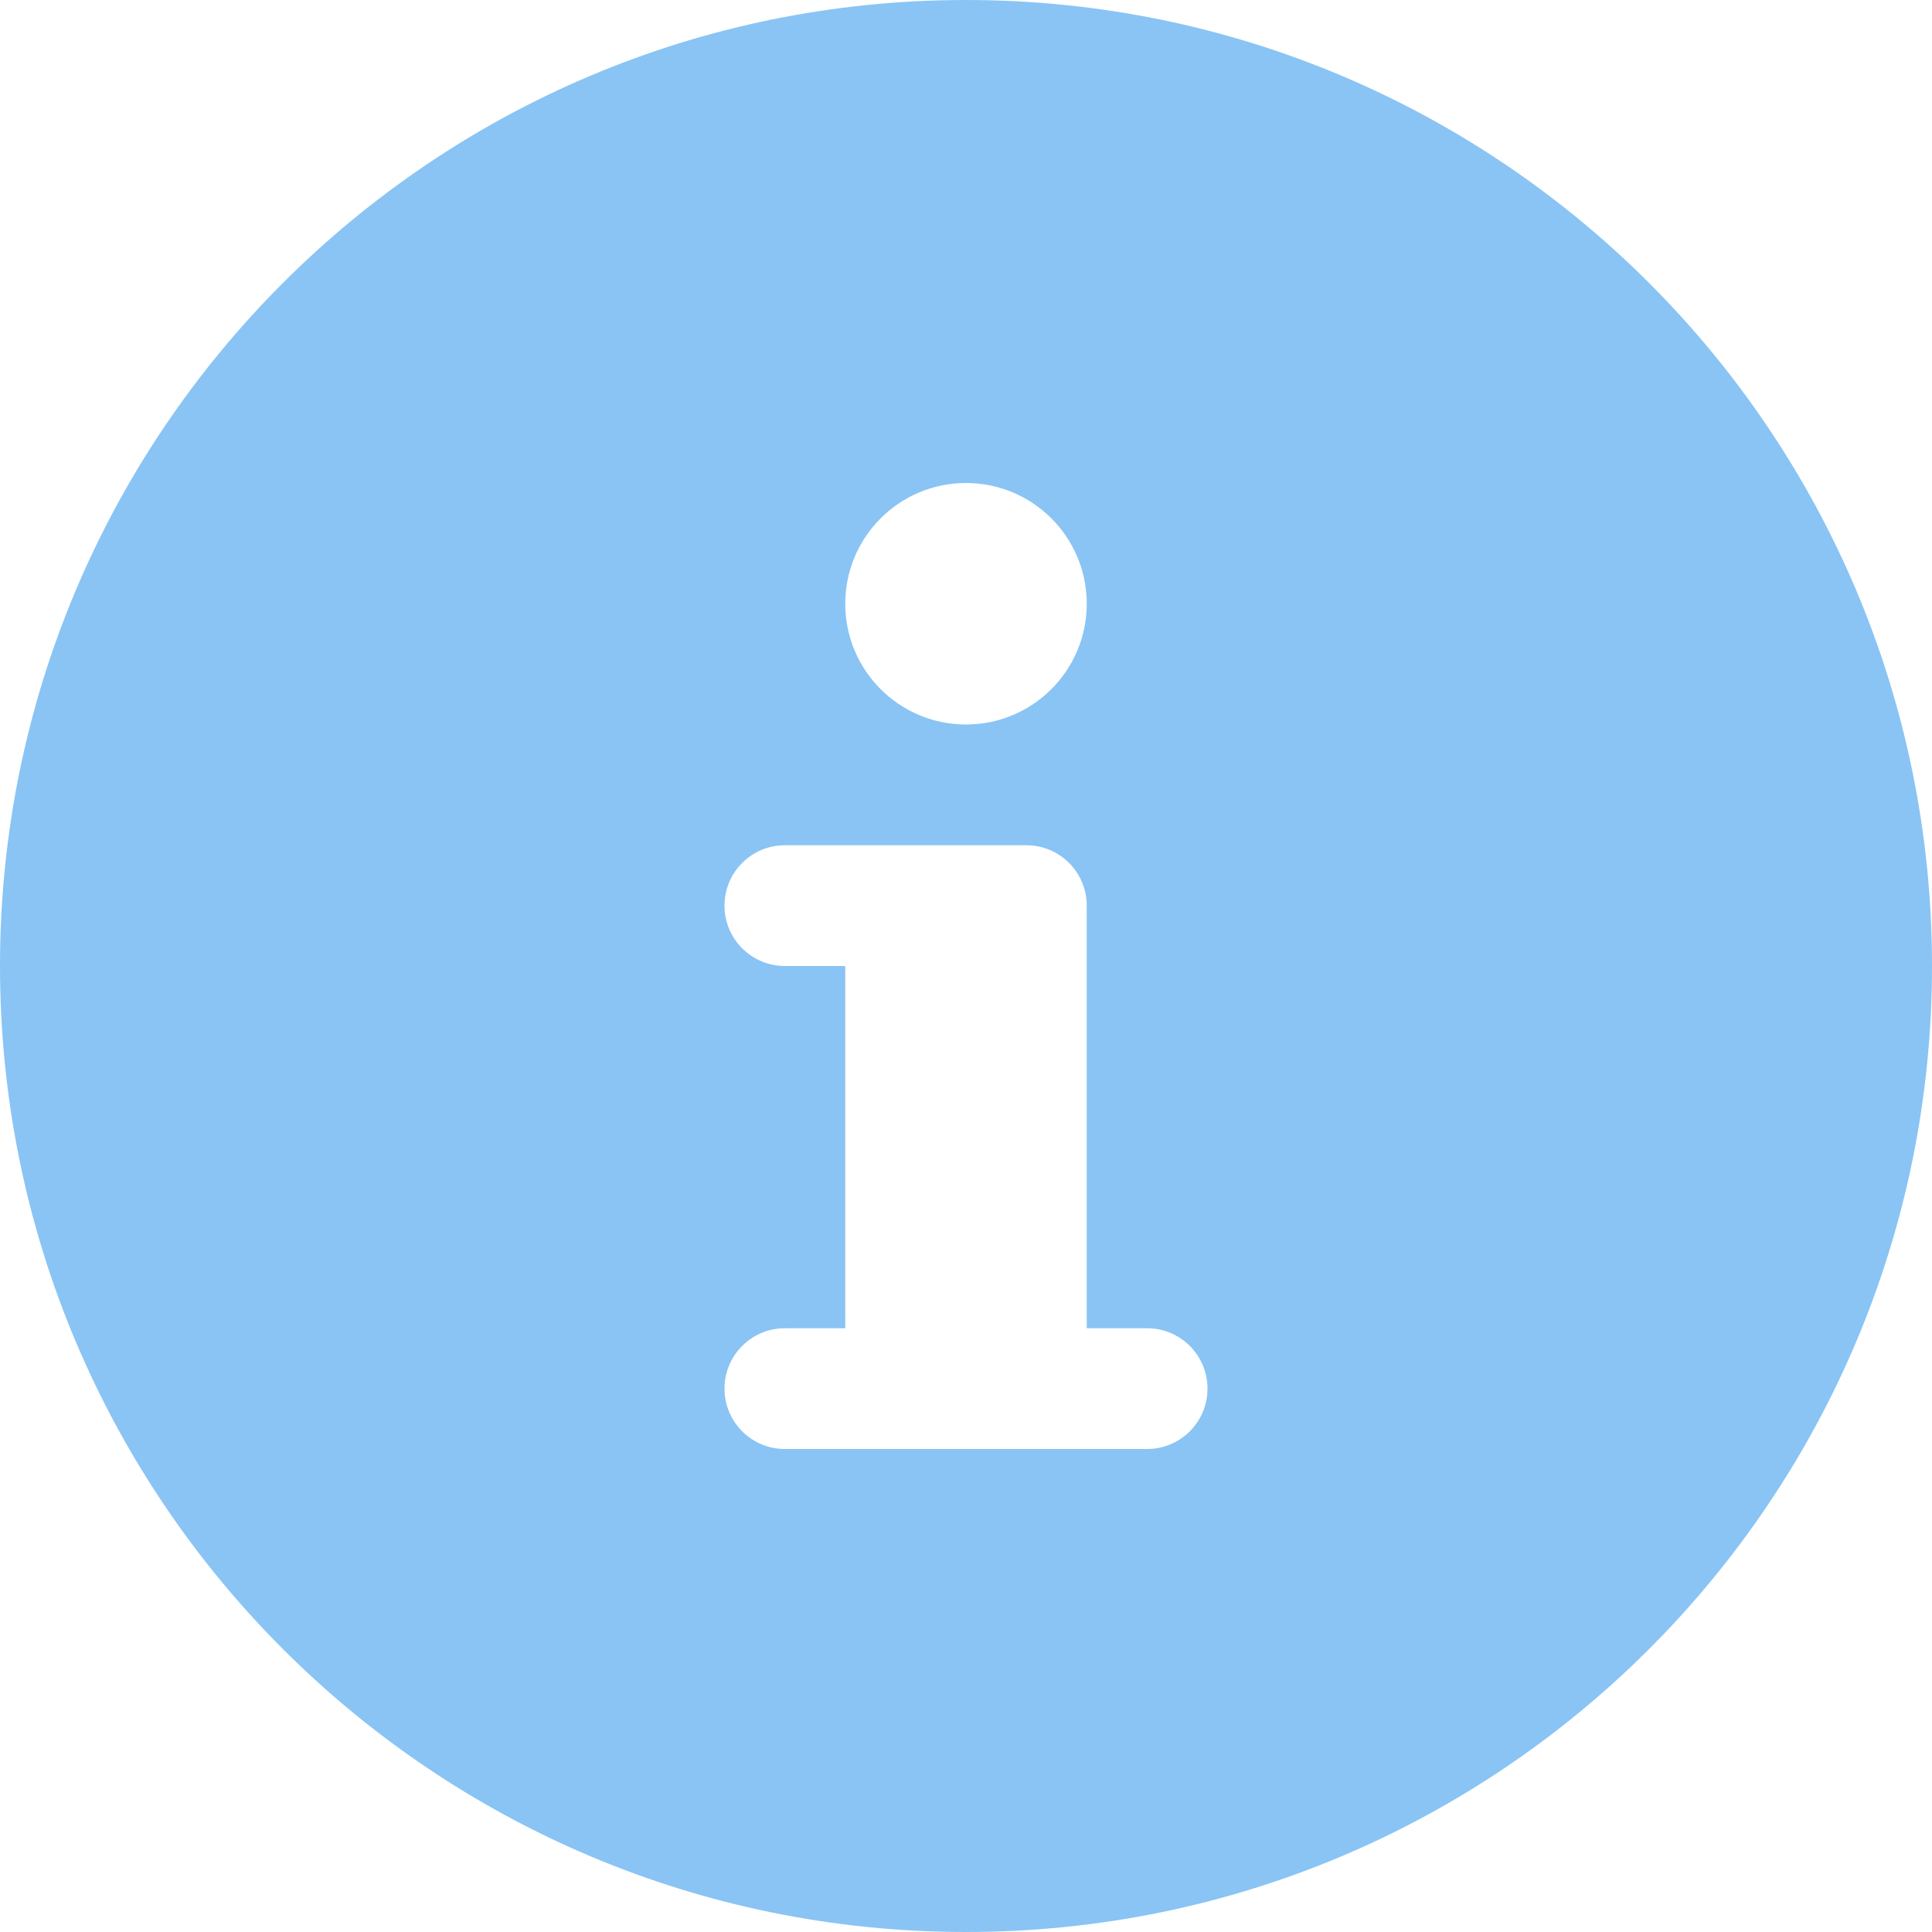
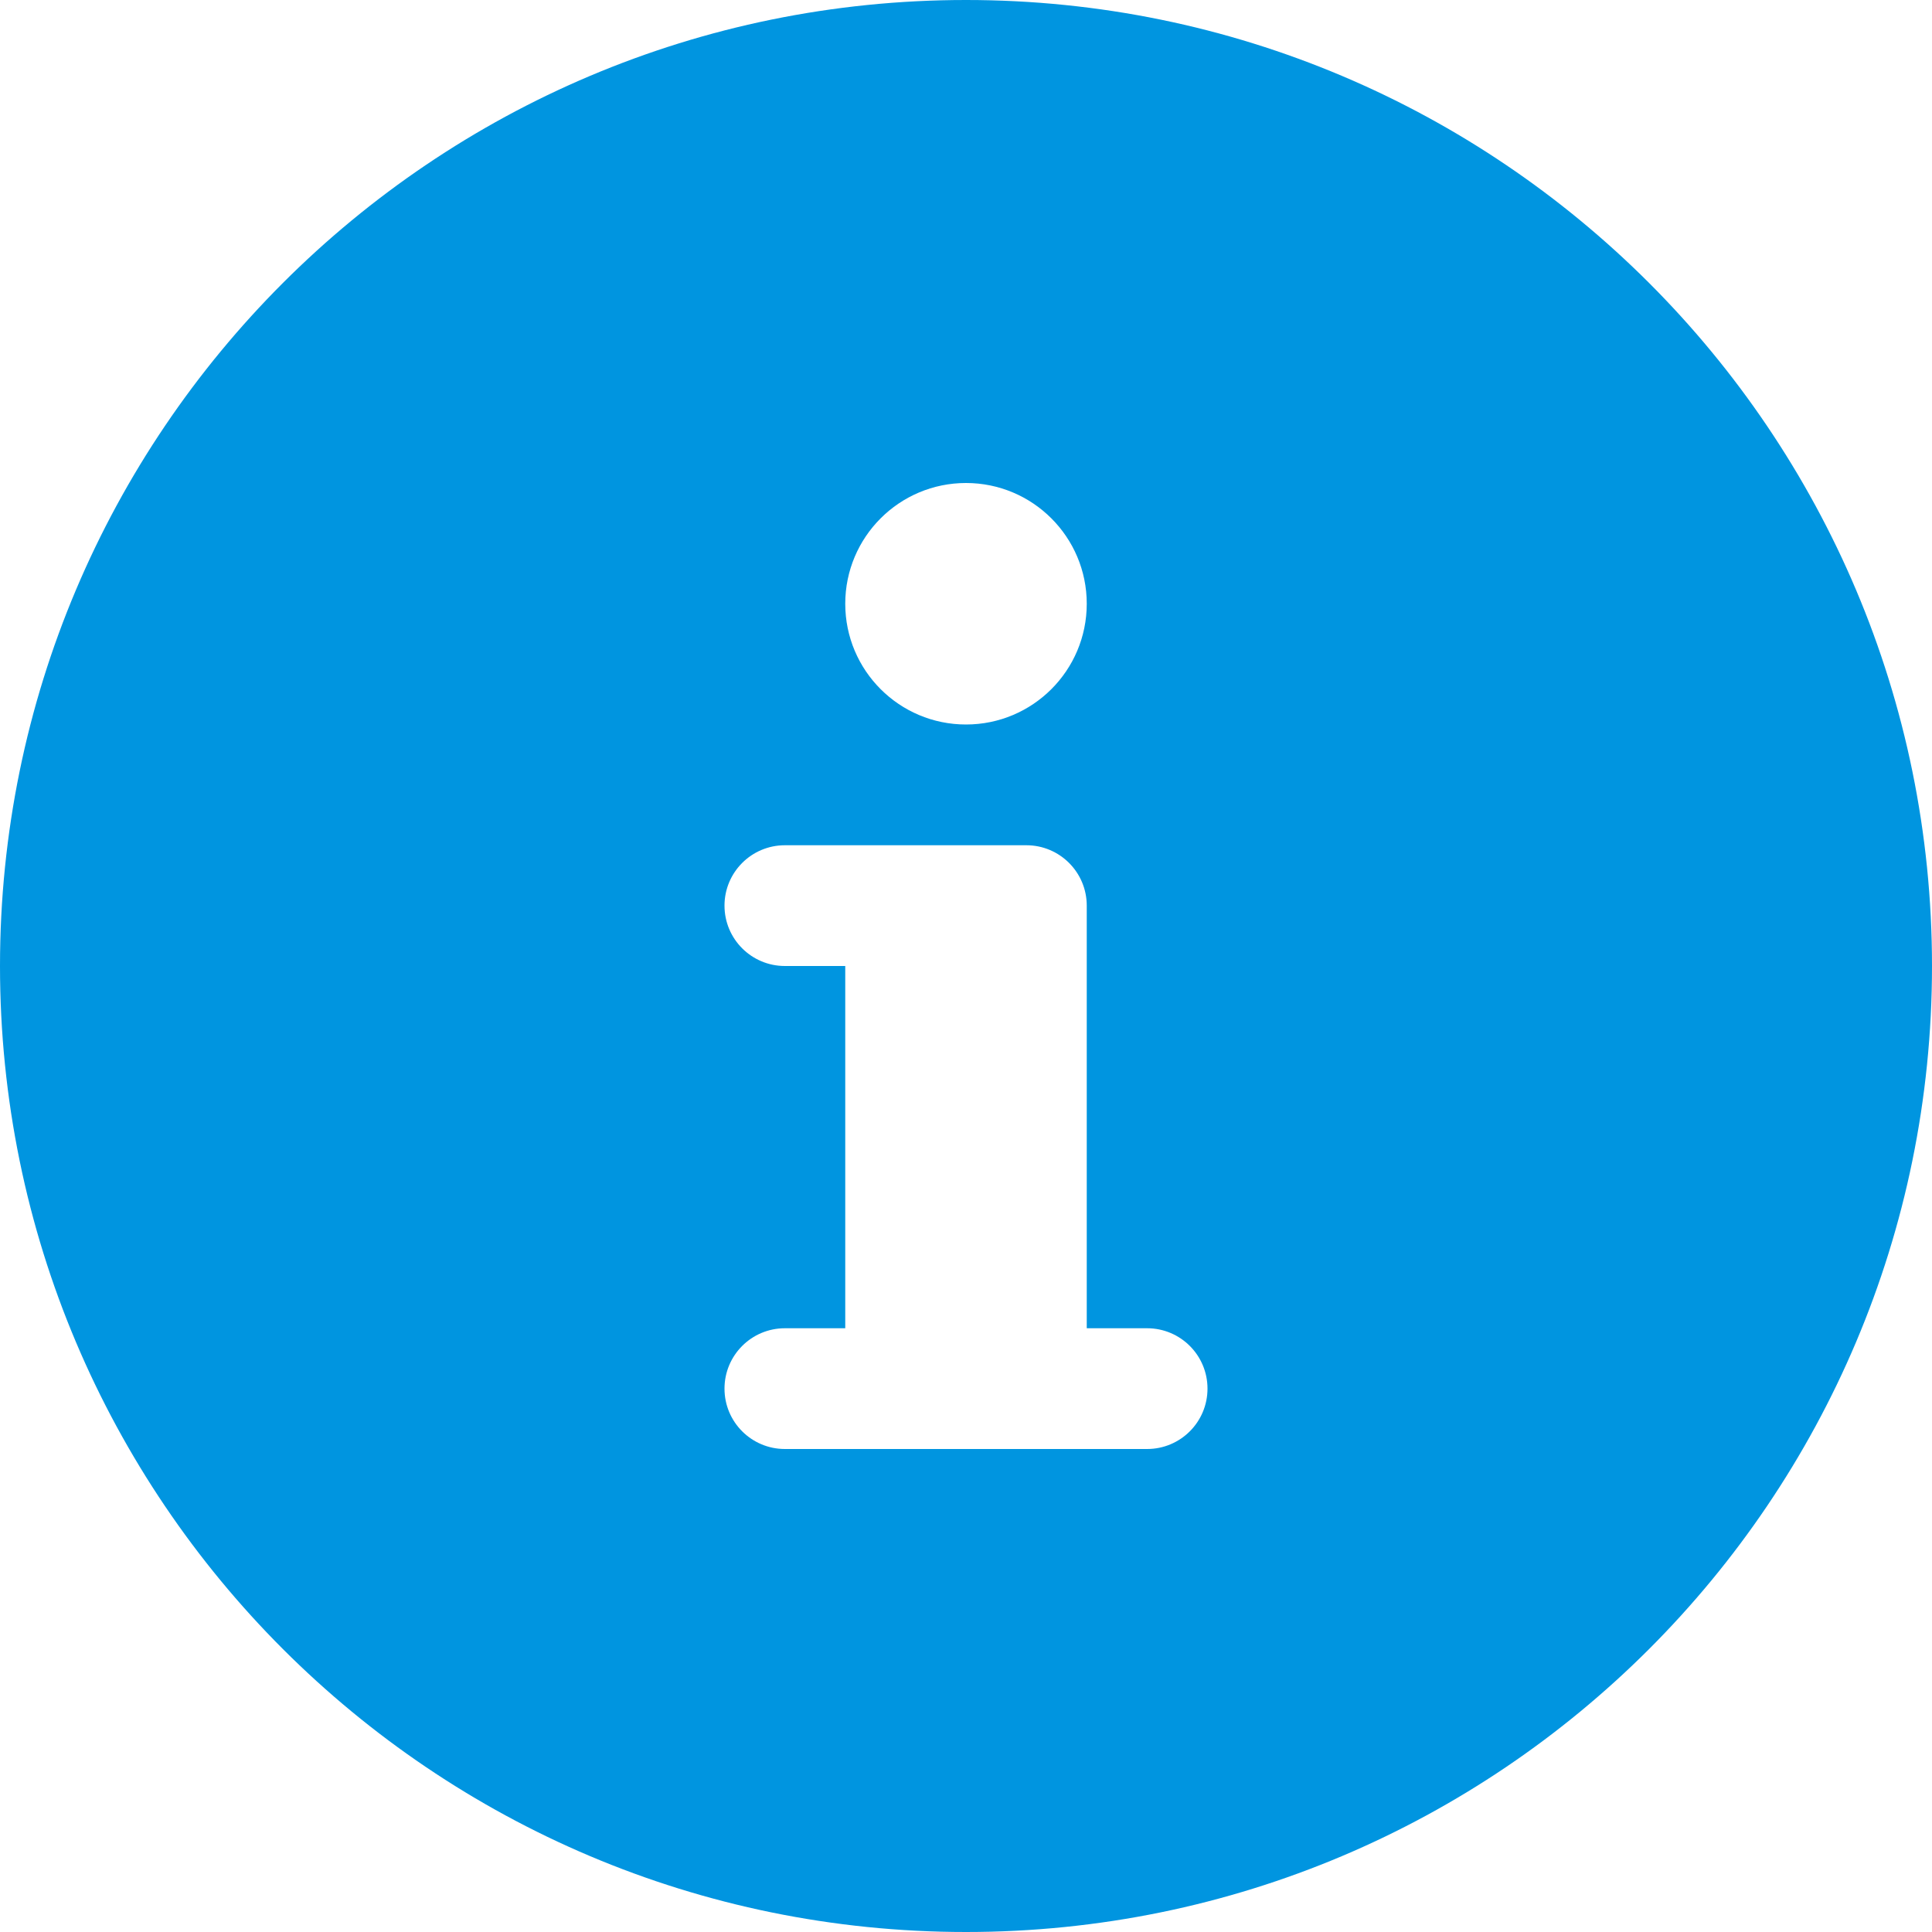
<svg xmlns="http://www.w3.org/2000/svg" version="1.1" id="Capa_1" x="0px" y="0px" viewBox="0 0 512 512" style="enable-background:new 0 0 512 512;" xml:space="preserve" width="512px" height="512px">
-   <path d="M256,0C114.613,0,0,114.617,0,256c0,141.391,114.613,256,256,256s256-114.609,256-256C512,114.617,397.387,0,256,0z   M256,128c17.674,0,32,14.328,32,32c0,17.68-14.326,32-32,32s-32-14.32-32-32C224,142.328,238.326,128,256,128z M304,384h-96  c-8.836,0-16-7.156-16-16c0-8.836,7.164-16,16-16h16v-96h-16c-8.836,0-16-7.156-16-16c0-8.836,7.164-16,16-16h64  c8.836,0,16,7.164,16,16v112h16c8.836,0,16,7.164,16,16C320,376.844,312.836,384,304,384z" fill="#89C4F4" />
-   <g>
- </g>
-   <g>
- </g>
-   <g>
- </g>
-   <g>
- </g>
-   <g>
- </g>
-   <g>
- </g>
-   <g>
- </g>
-   <g>
- </g>
-   <g>
- </g>
-   <g>
- </g>
-   <g>
- </g>
-   <g>
- </g>
-   <g>
- </g>
-   <g>
- </g>
-   <g>
- </g>
+   <defs id="defs37" />
+   <path d="M256,0C114.613,0,0,114.617,0,256c0,141.391,114.613,256,256,256s256-114.609,256-256C512,114.617,397.387,0,256,0z   M256,128c17.674,0,32,14.328,32,32c0,17.68-14.326,32-32,32s-32-14.32-32-32C224,142.328,238.326,128,256,128z M304,384h-96  c-8.836,0-16-7.156-16-16c0-8.836,7.164-16,16-16h16v-96h-16c-8.836,0-16-7.156-16-16c0-8.836,7.164-16,16-16h64  c8.836,0,16,7.164,16,16v112h16c8.836,0,16,7.164,16,16C320,376.844,312.836,384,304,384z" fill="#89C4F4" id="path2" style="fill:#0095e0;fill-opacity:1" />
+   <g id="g4" />
+   <g id="g6" />
+   <g id="g8" />
+   <g id="g10" />
+   <g id="g12" />
+   <g id="g14" />
+   <g id="g16" />
+   <g id="g18" />
+   <g id="g20" />
+   <g id="g22" />
+   <g id="g24" />
+   <g id="g26" />
+   <g id="g28" />
+   <g id="g30" />
+   <g id="g32" />
</svg>
